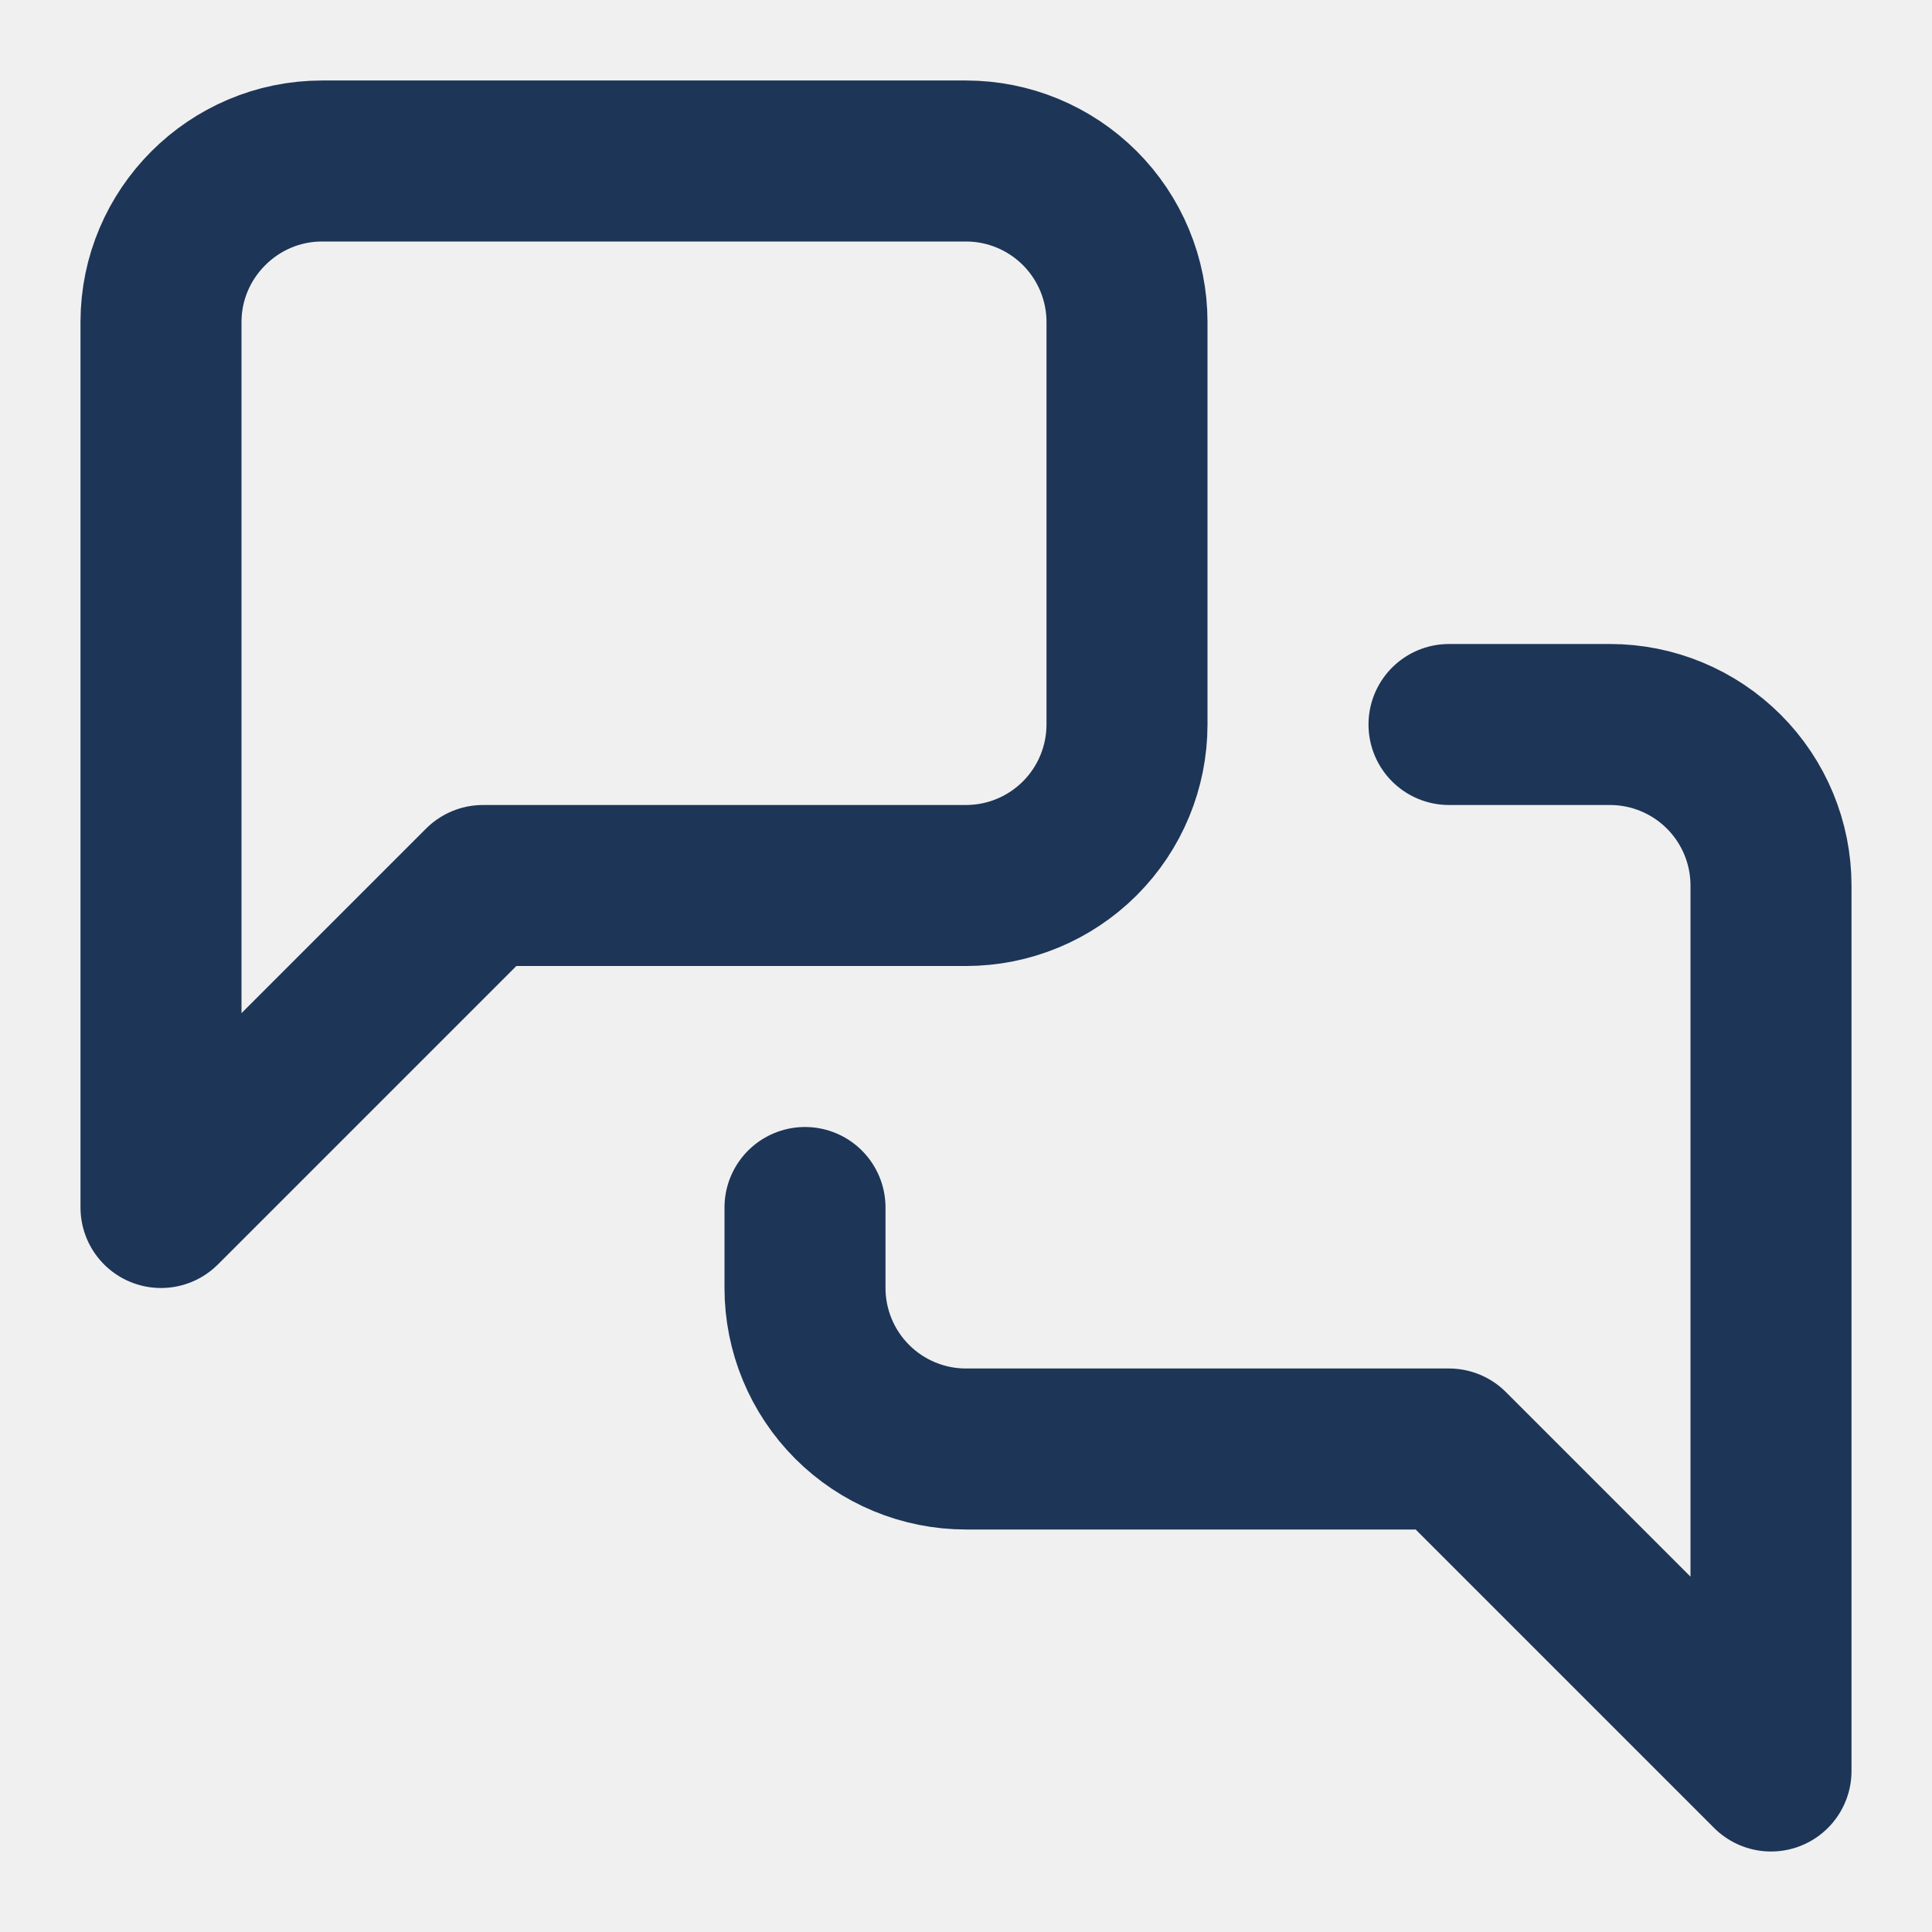
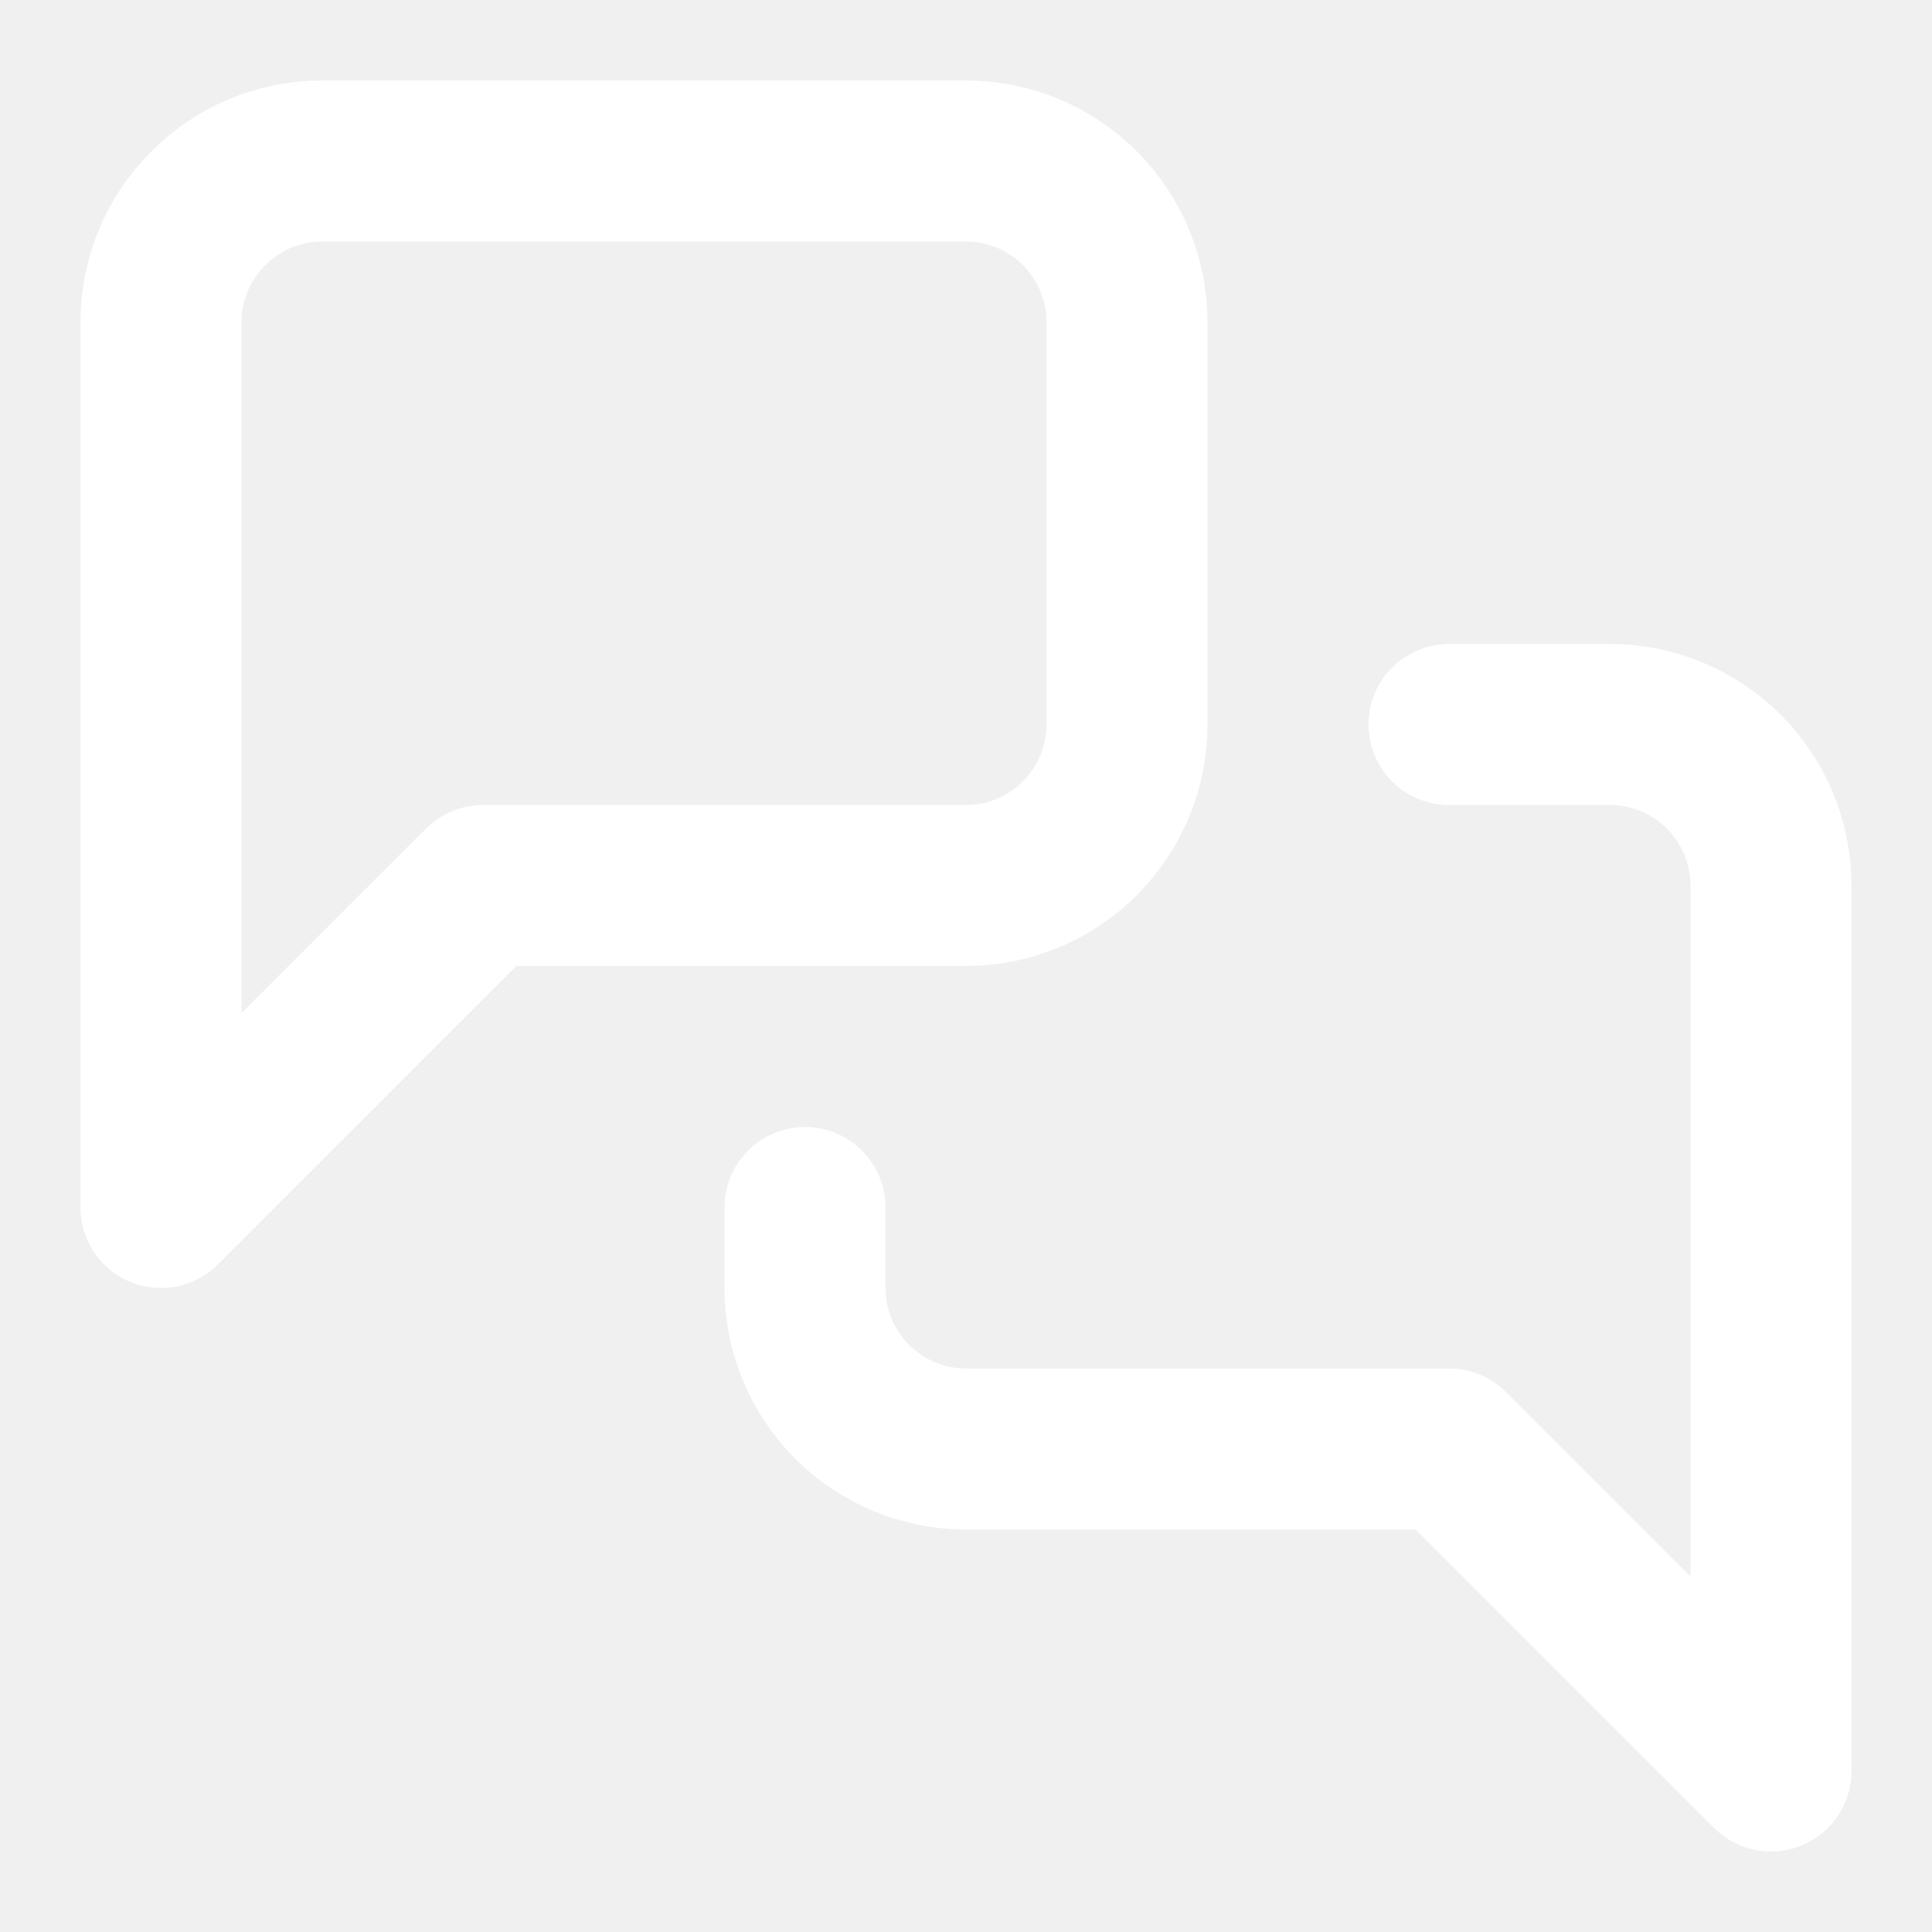
<svg xmlns="http://www.w3.org/2000/svg" width="24" height="24" viewBox="0 0 24 24" fill="none">
-   <path d="M14 9C14 9.53 13.789 10.039 13.414 10.414C13.039 10.789 12.53 11 12 11H6L2 15V4C2 2.9 2.9 2 4 2H12C12.53 2 13.039 2.211 13.414 2.586C13.789 2.961 14 3.47 14 4V9Z" stroke="#1D3557" stroke-width="2" stroke-linecap="round" stroke-linejoin="round" />
-   <path d="M18 9H20C20.53 9 21.039 9.211 21.414 9.586C21.789 9.961 22 10.47 22 11V22L18 18H12C11.47 18 10.961 17.789 10.586 17.414C10.211 17.039 10 16.53 10 16V15" stroke="#1D3557" stroke-width="2" stroke-linecap="round" stroke-linejoin="round" />
+   <path d="M14 9C14 9.53 13.789 10.039 13.414 10.414C13.039 10.789 12.53 11 12 11H6L2 15V4C2 2.9 2.9 2 4 2H12C12.53 2 13.039 2.211 13.414 2.586C13.789 2.961 14 3.47 14 4V9Z" stroke="#FFFFFF" stroke-width="2" stroke-linecap="round" stroke-linejoin="round" />
+   <path d="M18 9H20C20.53 9 21.039 9.211 21.414 9.586C21.789 9.961 22 10.47 22 11V22L18 18H12C11.47 18 10.961 17.789 10.586 17.414C10.211 17.039 10 16.53 10 16V15" stroke="#FFFFFF" stroke-width="2" stroke-linecap="round" stroke-linejoin="round" />
</svg>
